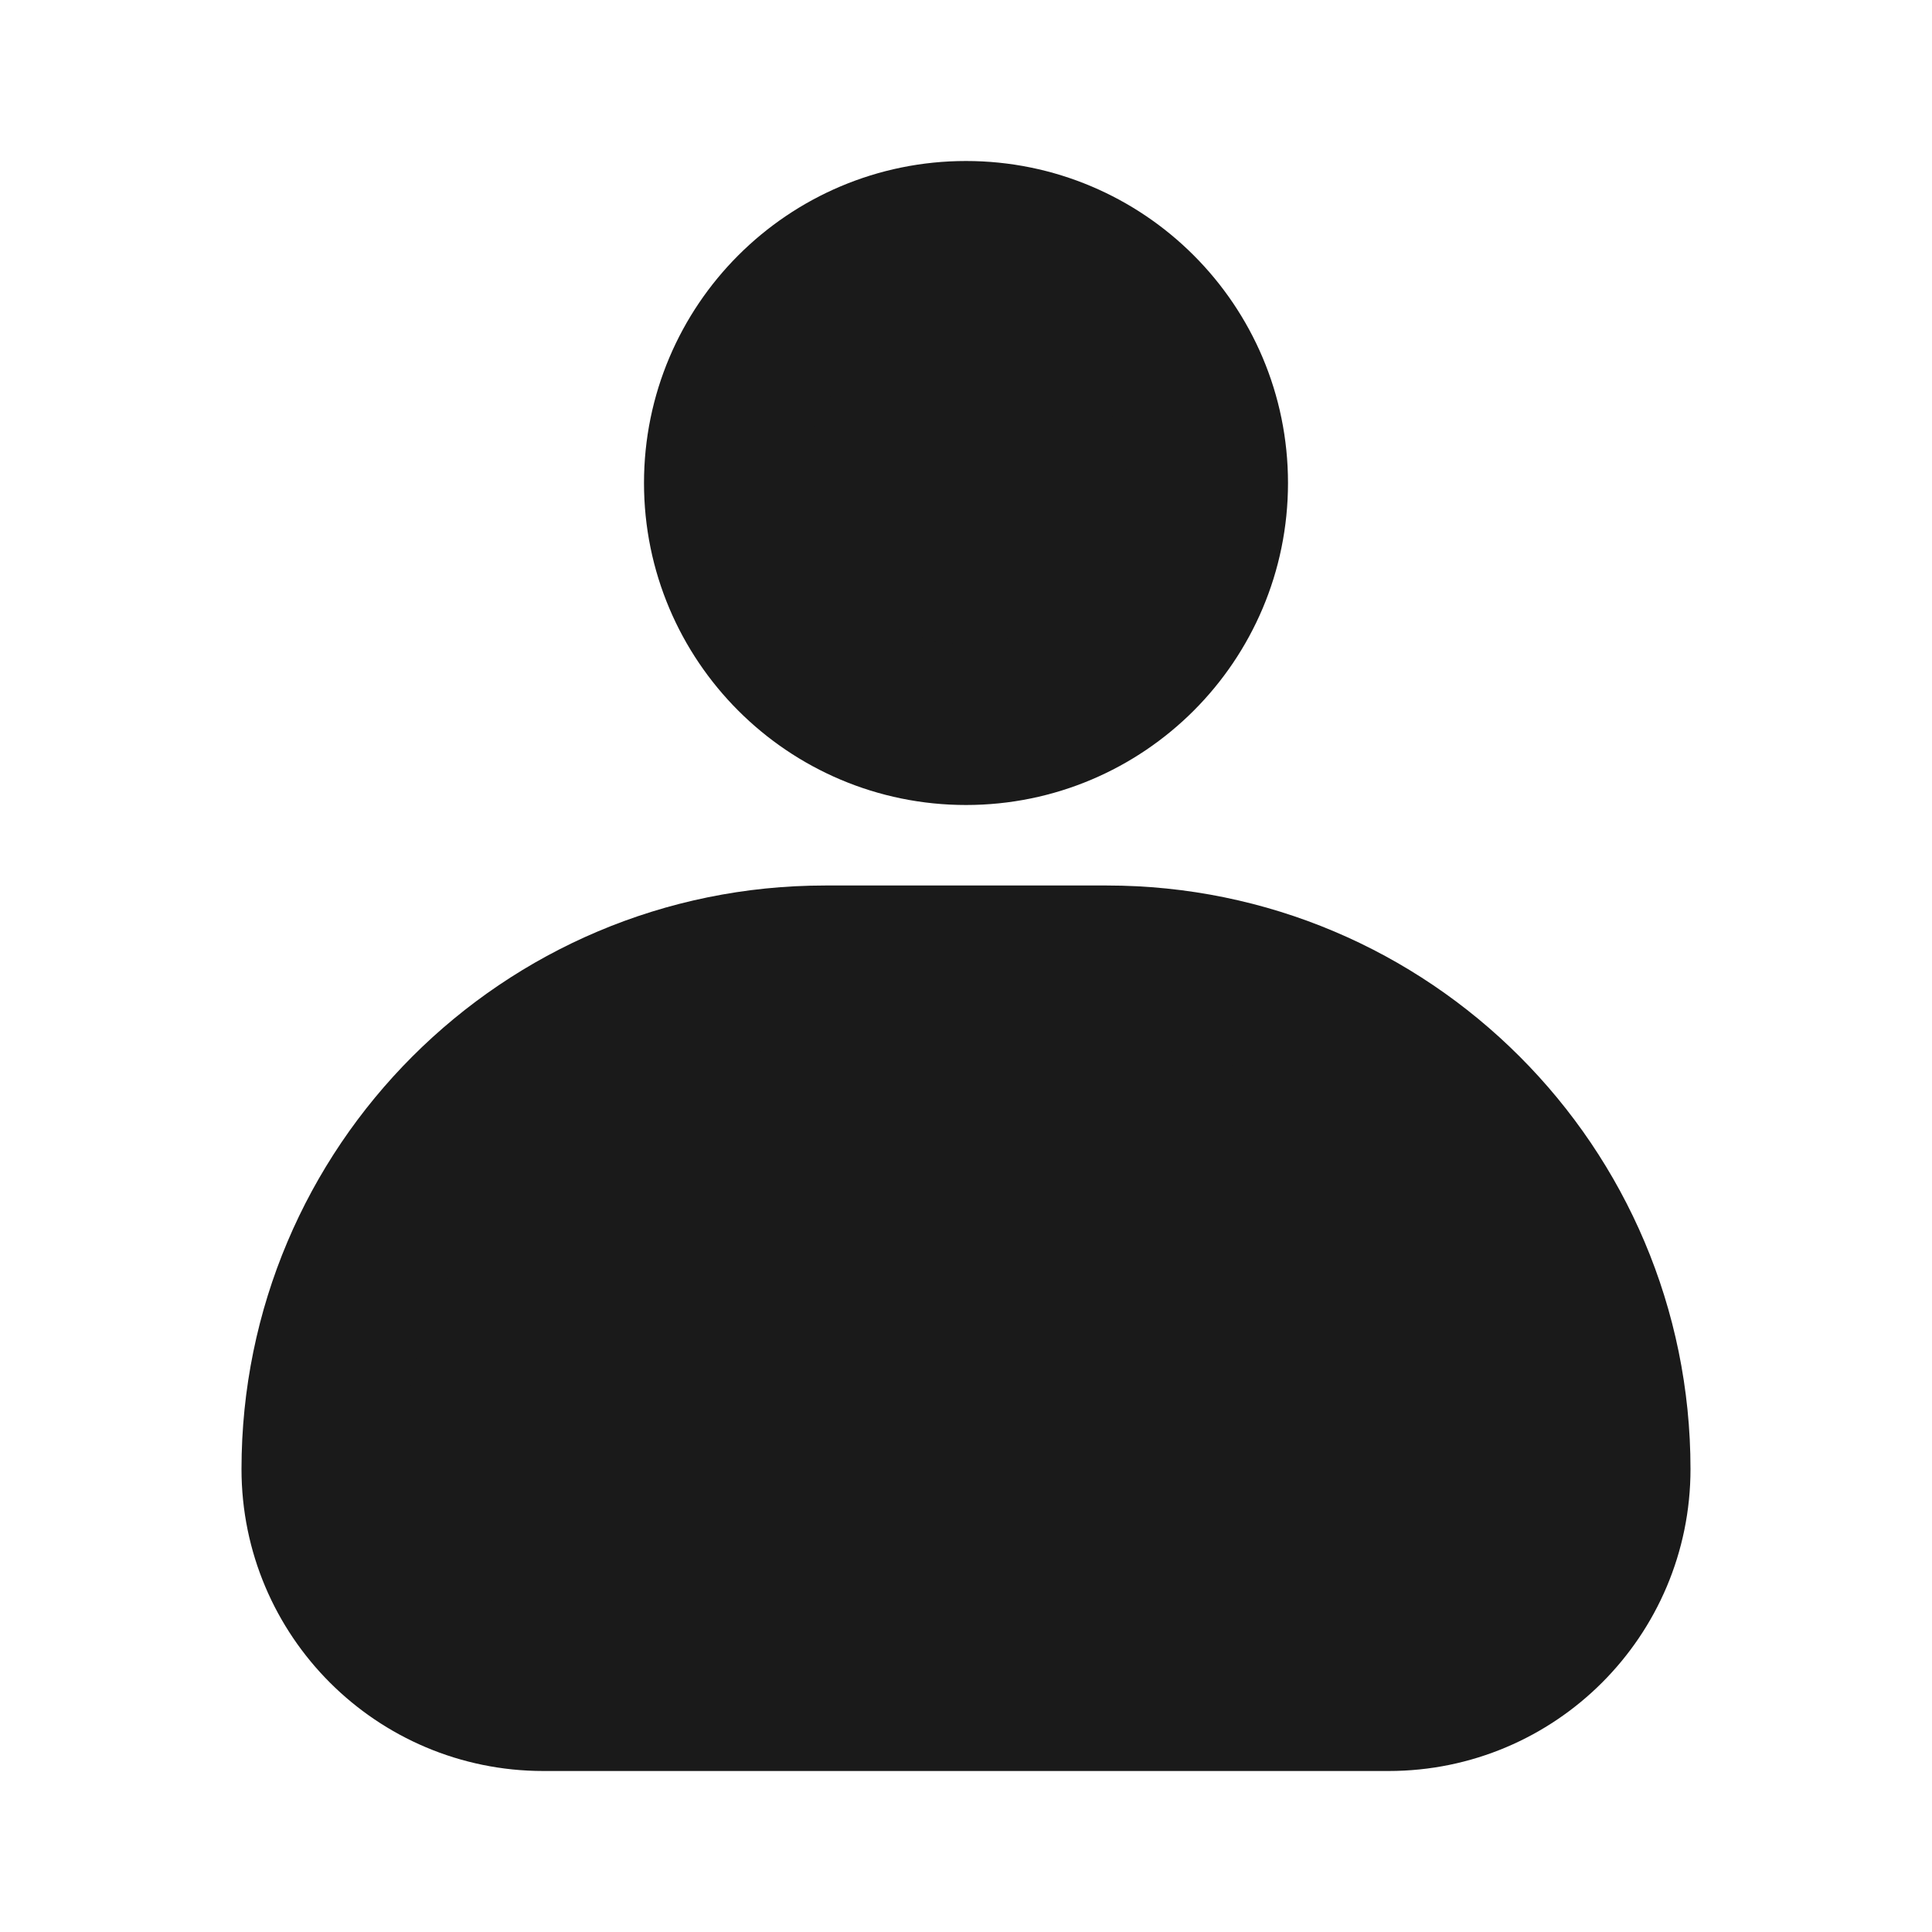
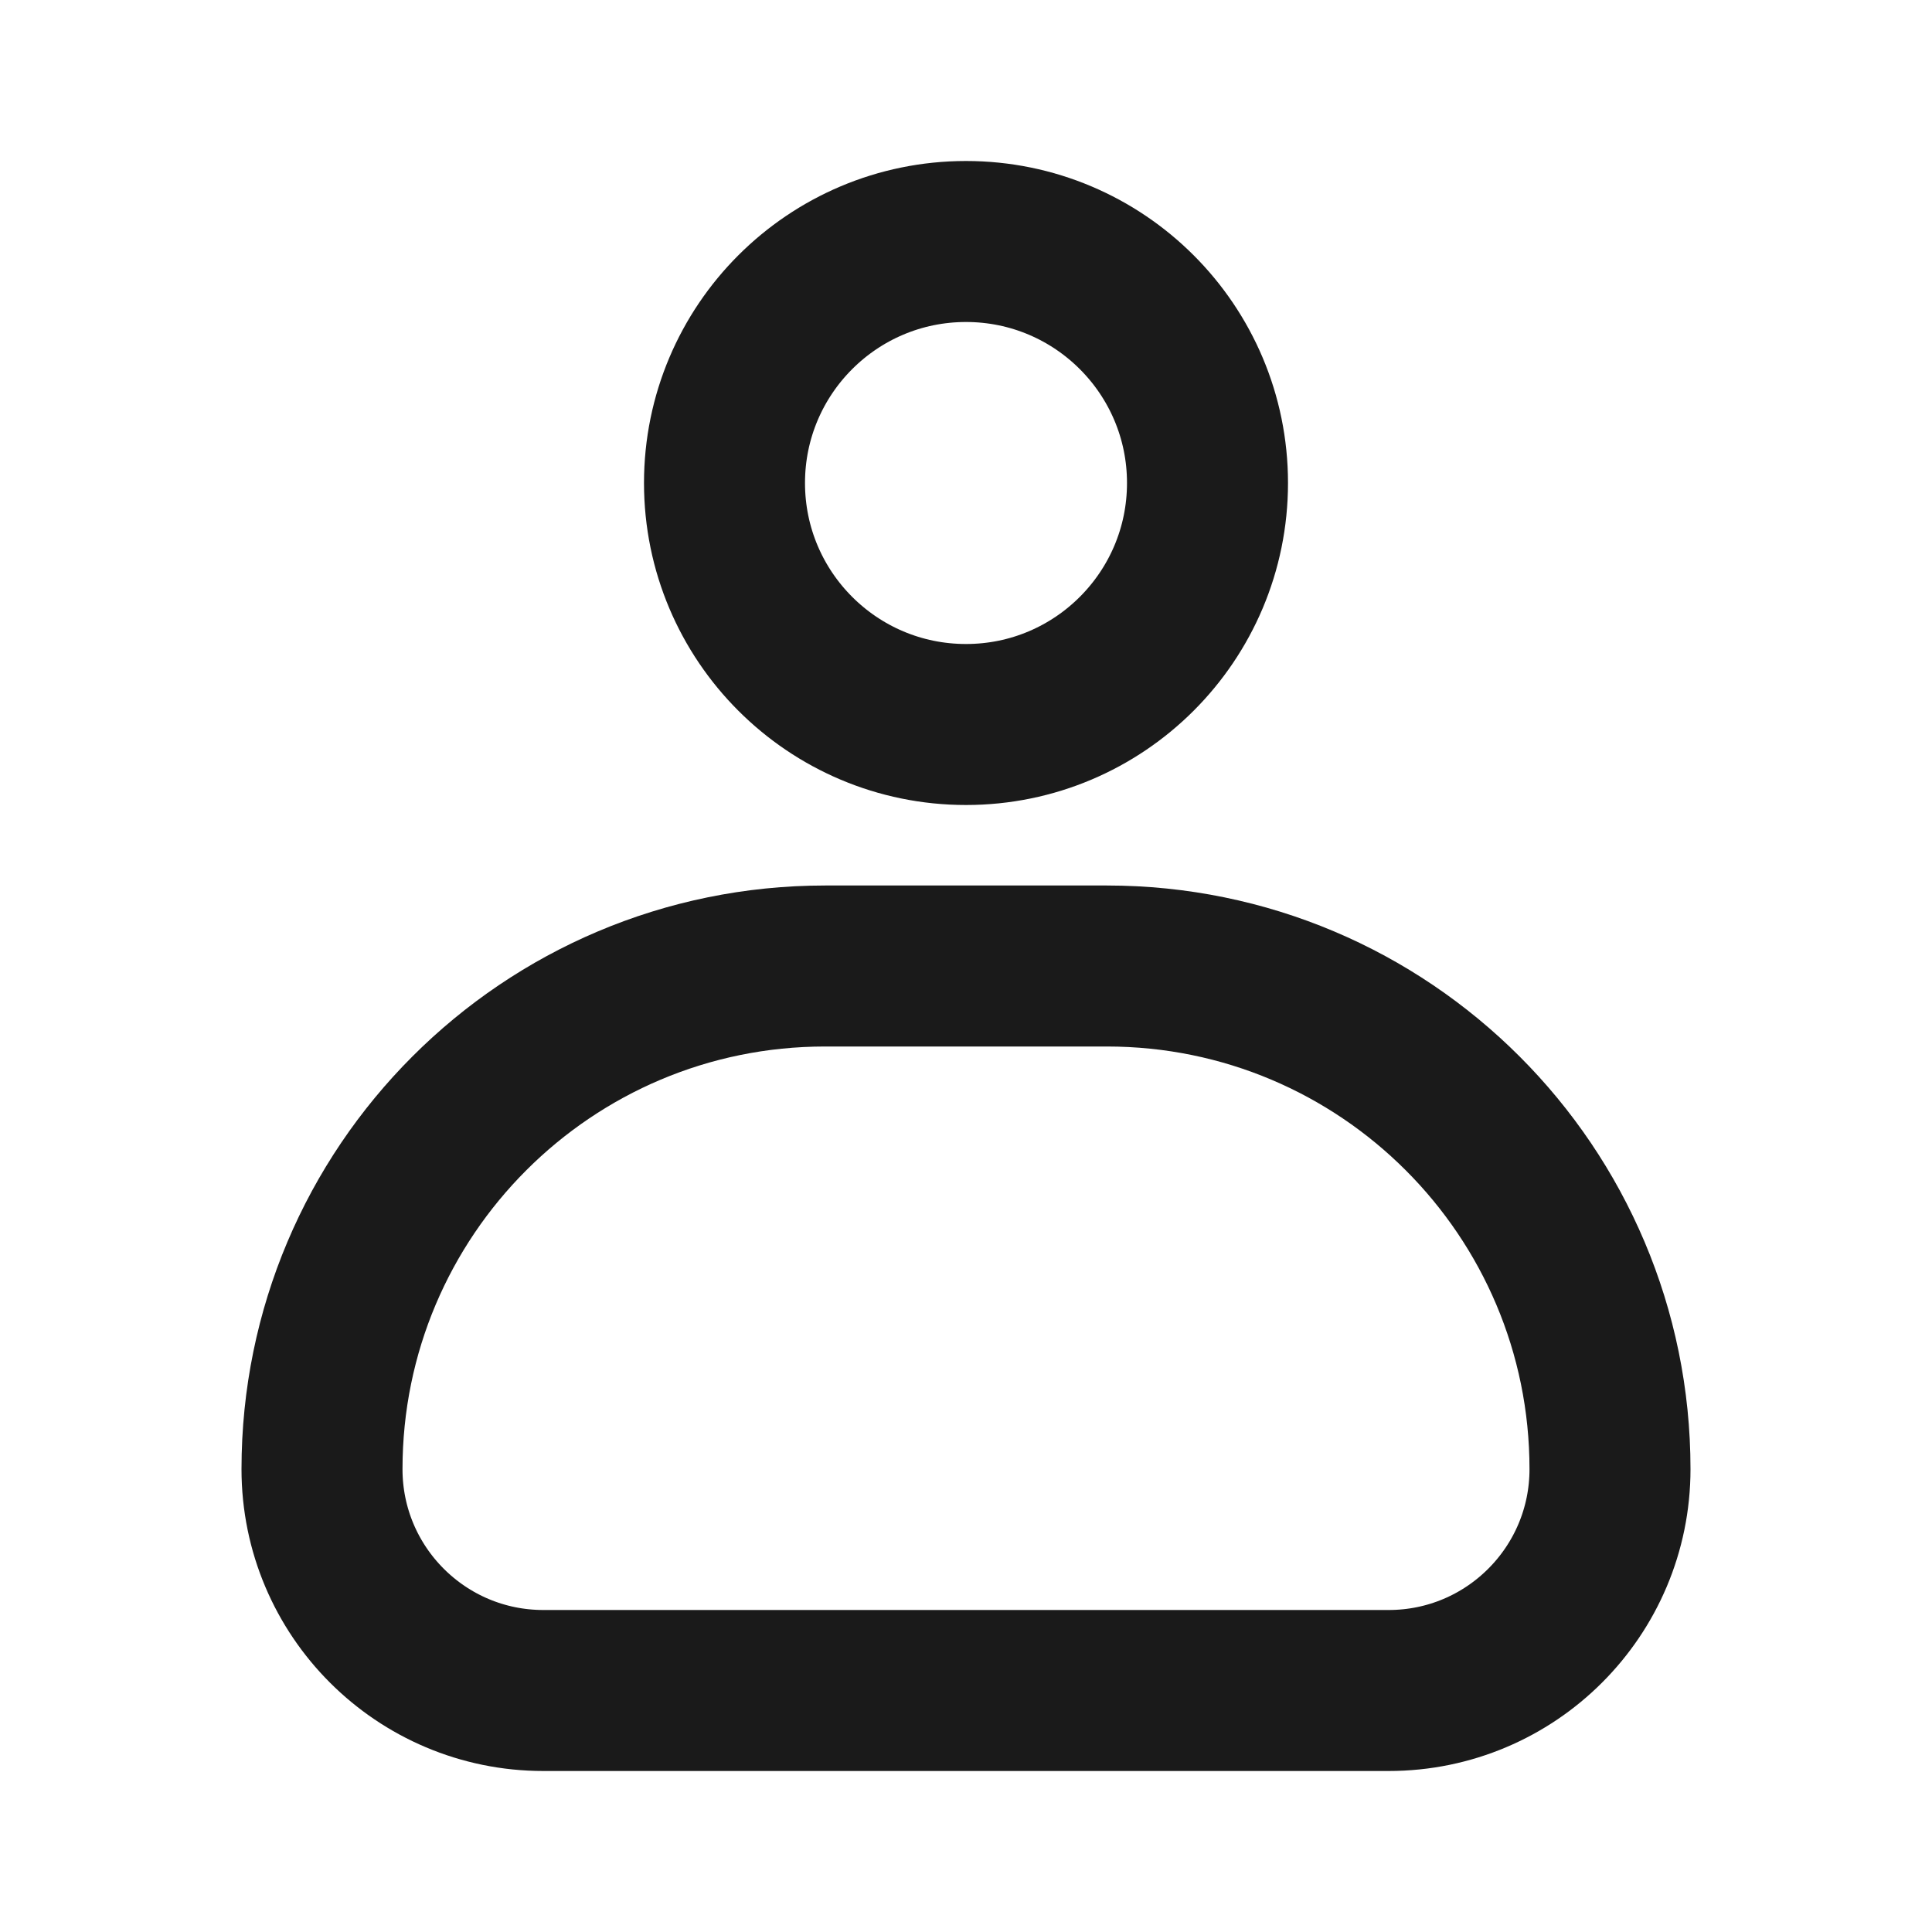
<svg xmlns="http://www.w3.org/2000/svg" width="24" height="24" viewBox="0 0 24 24" fill="none">
-   <circle cx="12" cy="6" r="3" fill="#1A1A1A" stroke="#1A1A1A" stroke-width="2" />
-   <path d="M13.75 12C17.202 12 20 14.798 20 18.25C20 19.769 18.769 21 17.25 21H6.75C5.231 21 4 19.769 4 18.25C4 14.798 6.798 12 10.25 12H13.75Z" fill="#1A1A1A" stroke="#1A1A1A" stroke-width="2" />
+   <circle cx="12" cy="6" r="3" stroke="#1A1A1A" stroke-width="2" />
+   <path d="M13.75 12C17.202 12 20 14.798 20 18.25C20 19.769 18.769 21 17.25 21H6.75C5.231 21 4 19.769 4 18.25C4 14.798 6.798 12 10.25 12H13.75Z" stroke="#1A1A1A" stroke-width="2" />
</svg>
